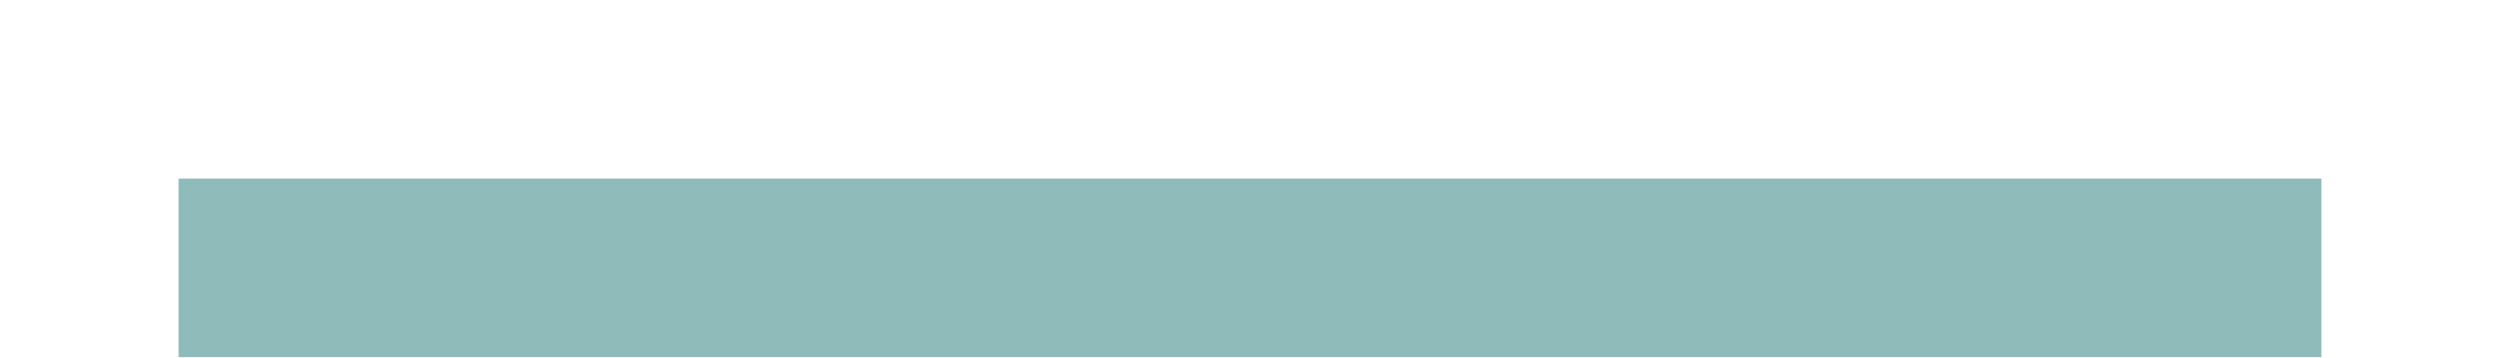
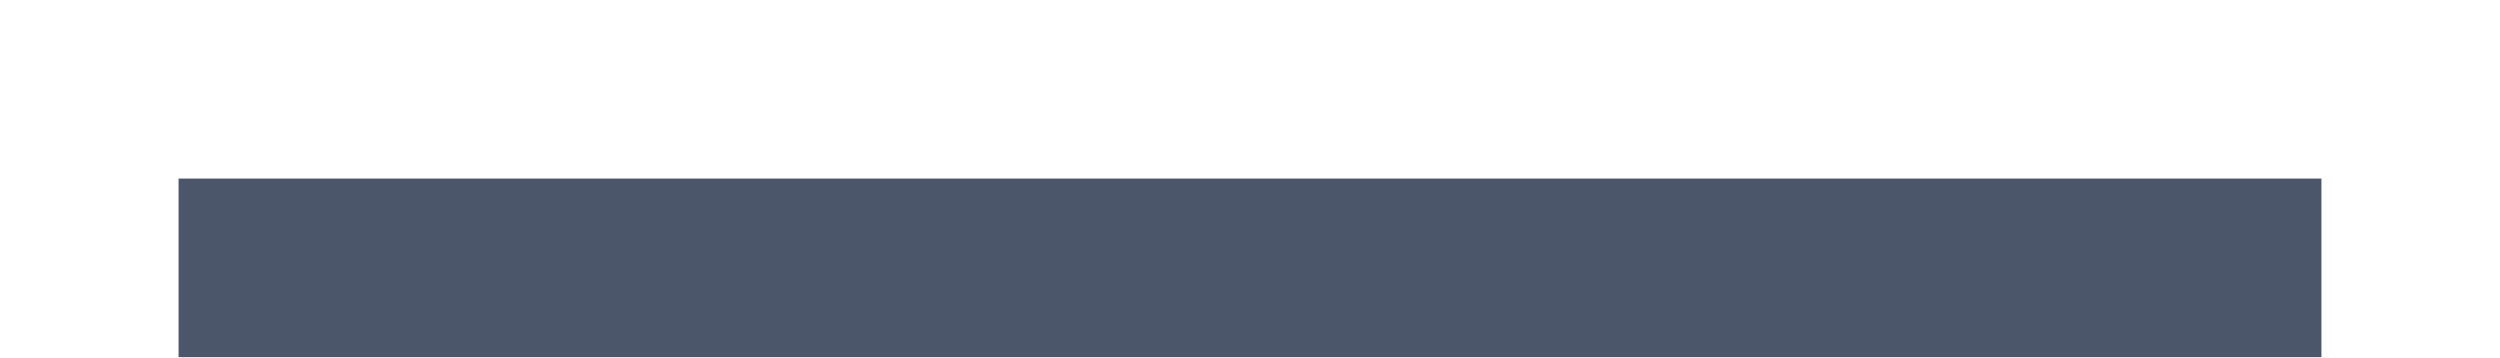
<svg xmlns="http://www.w3.org/2000/svg" xmlns:ns1="http://www.openswatchbook.org/uri/2009/osb" style="display:inline;enable-background:new" version="1.0" id="svg11300" height="4" width="28">
  <defs id="defs3">
    <linearGradient ns1:paint="solid" id="selected_bg_color">
      <stop id="stop4137" offset="0" style="stop-color:#5294e2;stop-opacity:1;" />
    </linearGradient>
  </defs>
  <g transform="translate(0,-296)" id="layer1" style="display:inline">
-     <rect y="298" x="2" height="2" width="24" id="rect4270-9" style="opacity:1;fill:#8fbcbb;fill-opacity:1;stroke:none" />
+     <rect y="298" x="2" height="2" width="24" id="rect4270-9" style="opacity:1;fill:#4c566a;fill-opacity:1;stroke:none" />
  </g>
</svg>
